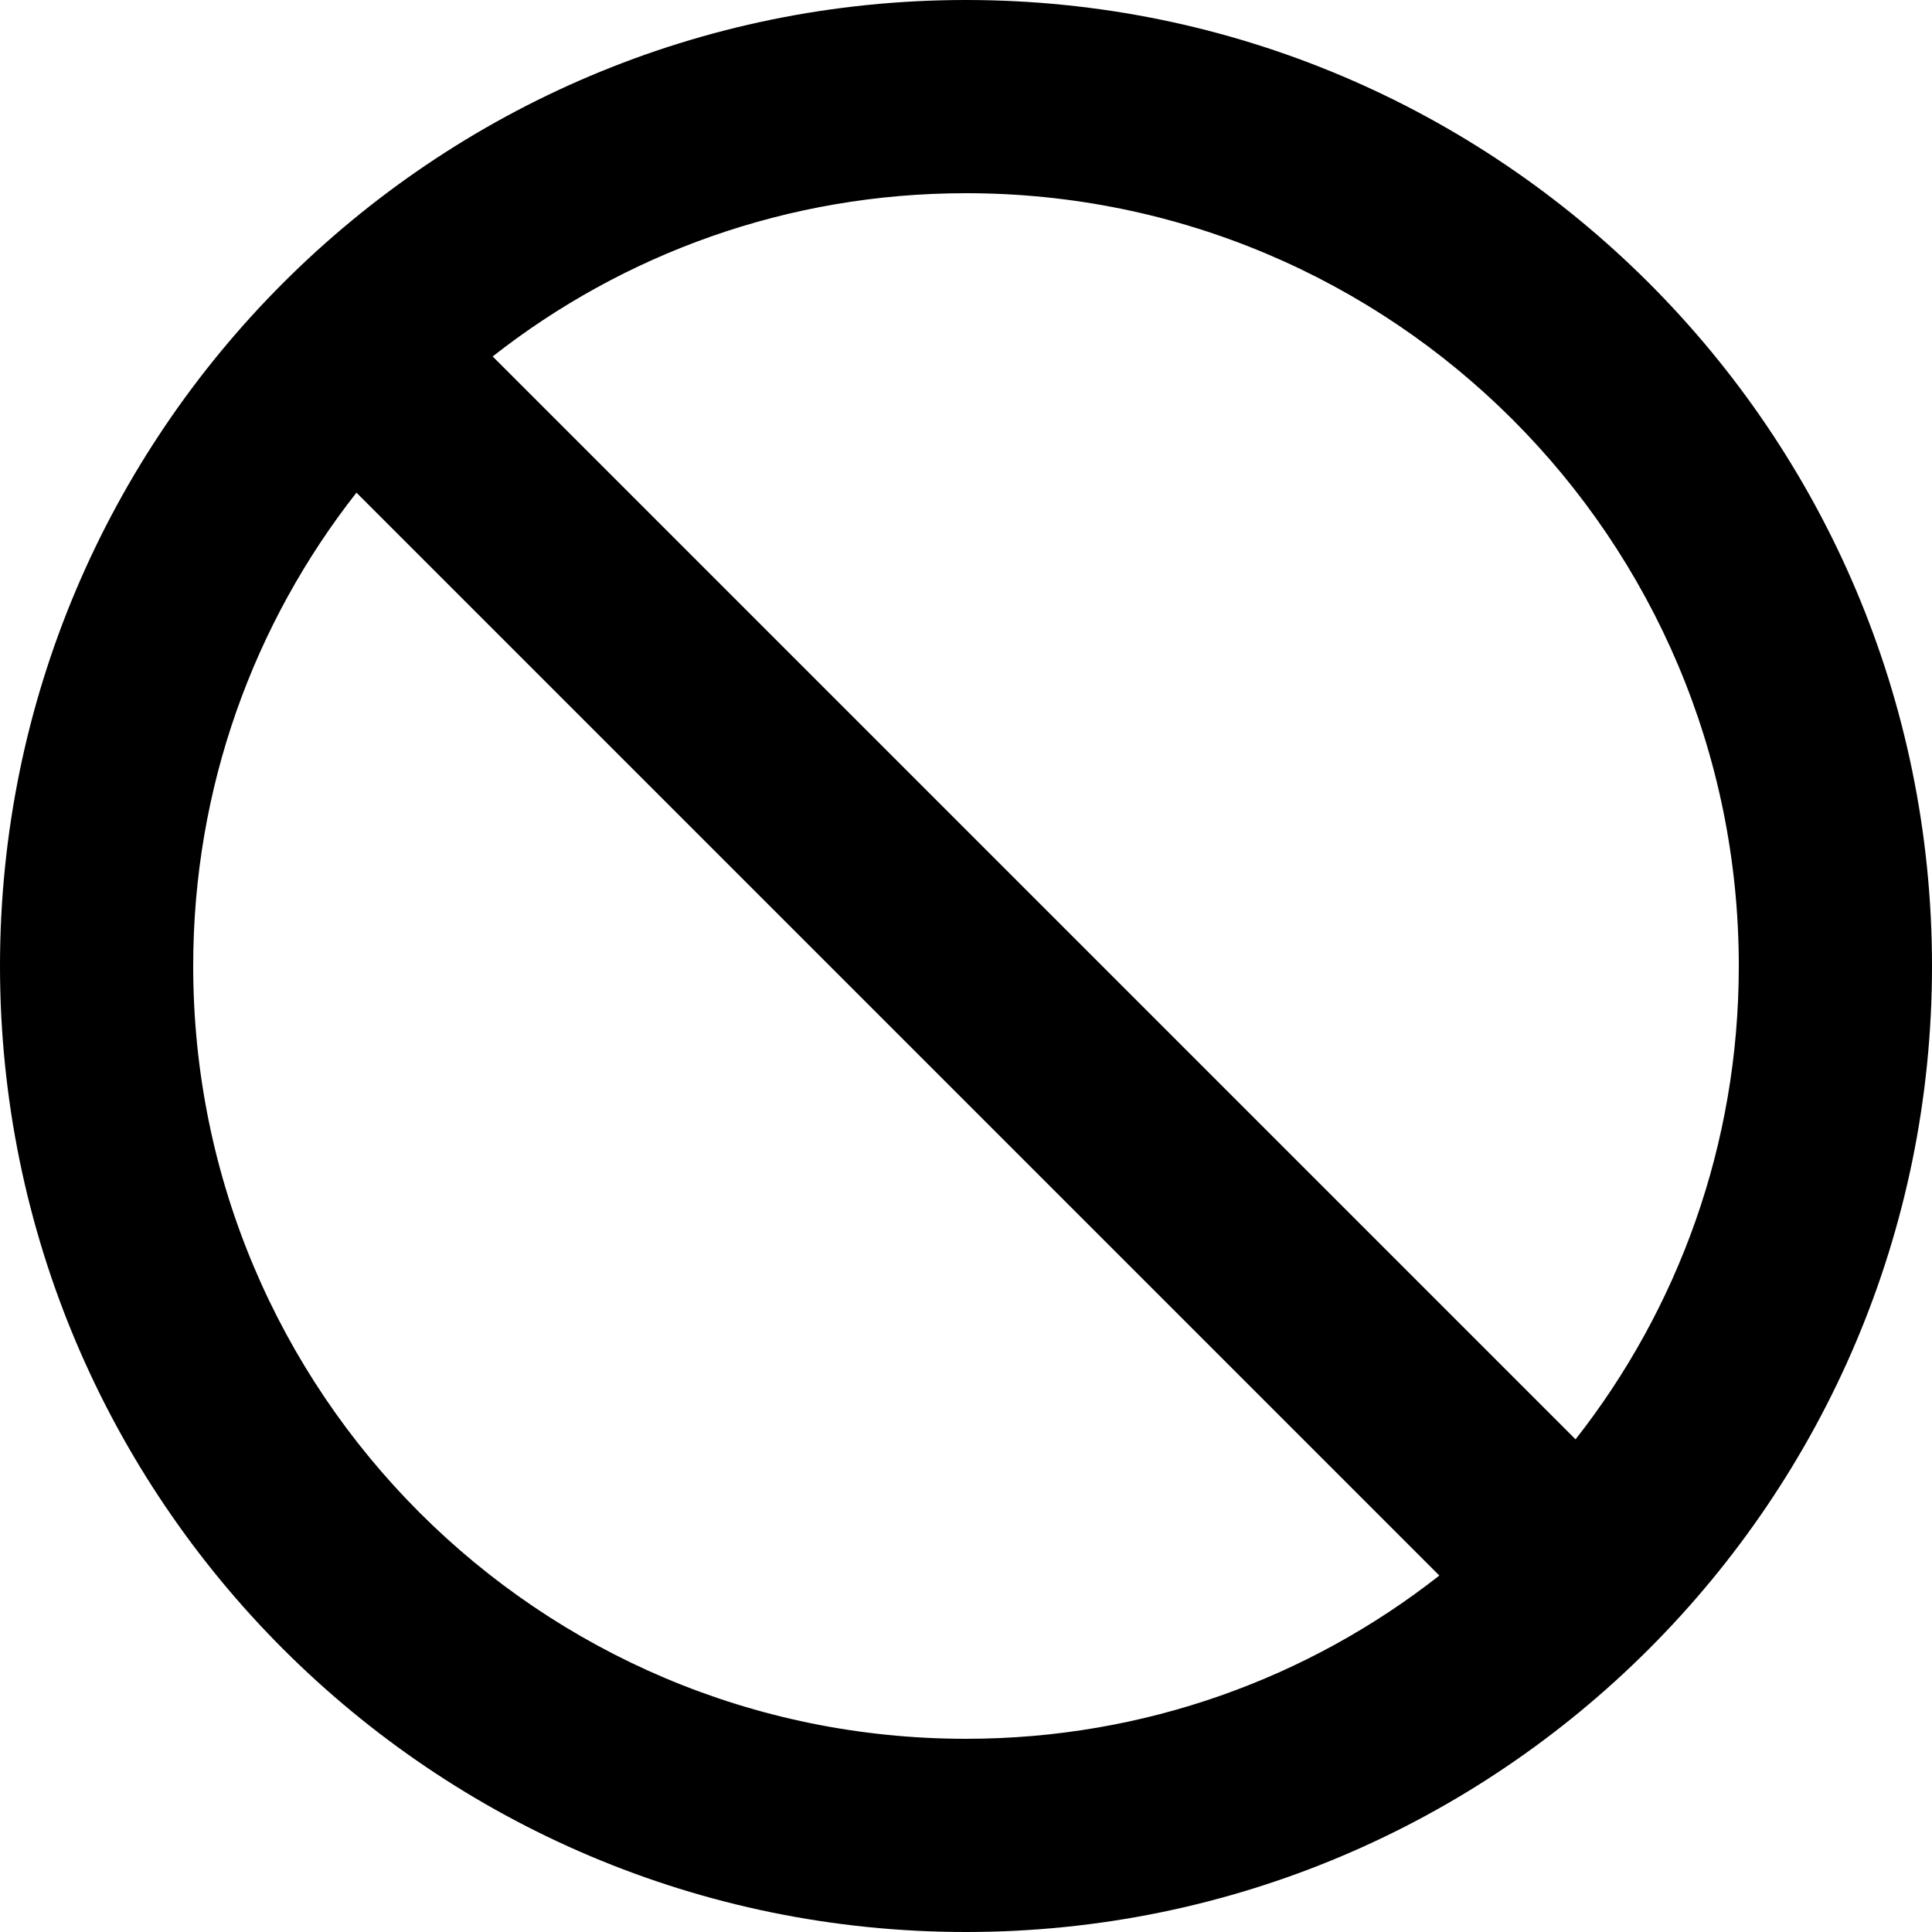
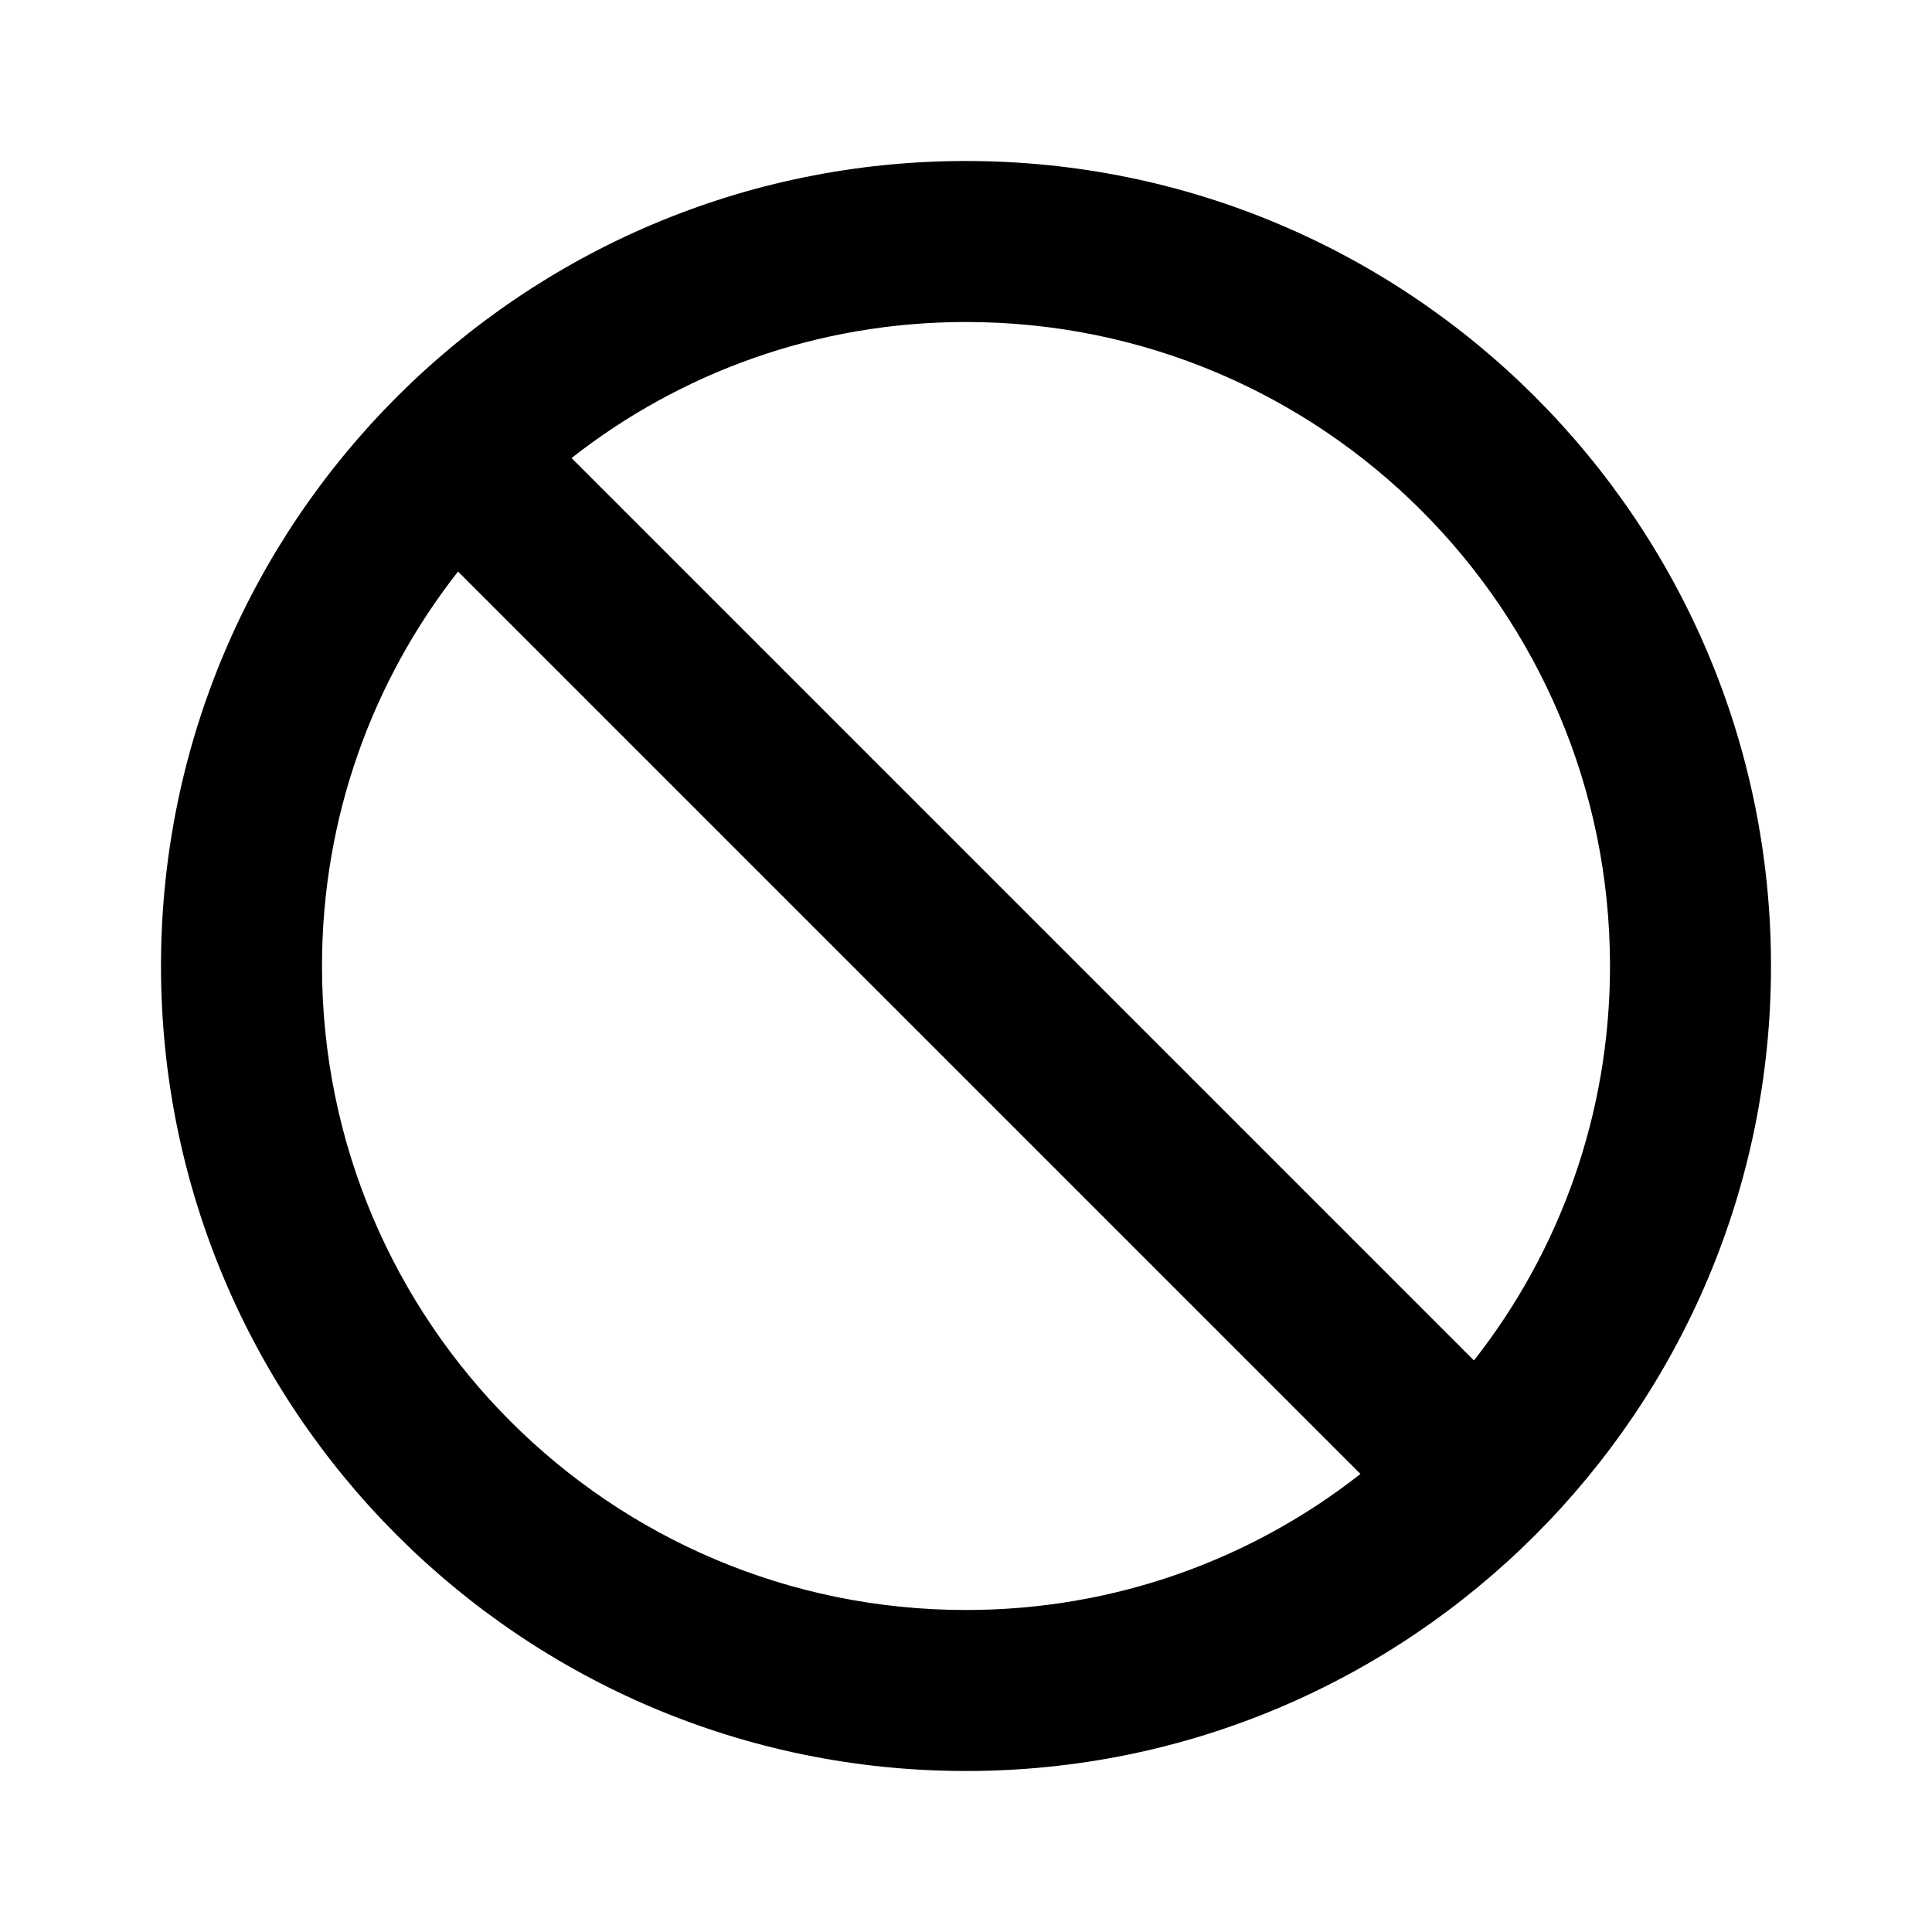
- <svg xmlns="http://www.w3.org/2000/svg" width="20" height="20" viewBox="0 0 20 20" fill="none">
-   <path d="M10 0C4.48 0 0 4.48 0 10C0 15.52 4.48 20 10 20C15.52 20 20 15.52 20 10C20 4.48 15.52 0 10 0ZM10 18C5.58 18 2 14.42 2 10C2 8.15 2.63 6.45 3.69 5.1L14.9 16.31C13.55 17.37 11.85 18 10 18ZM16.31 14.9L5.1 3.69C6.45 2.63 8.15 2 10 2C14.42 2 18 5.58 18 10C18 11.85 17.37 13.55 16.31 14.9Z" fill="black" />
+ <svg xmlns="http://www.w3.org/2000/svg" width="24" height="24" viewBox="0 0 24 24" fill="none">
+   <path d="M12 2C6.48 2 2 6.48 2 12C2 17.52 6.48 22 12 22C17.52 22 22 17.52 22 12C22 6.48 17.52 2 12 2ZM12 20C7.58 20 4 16.42 4 12C4 10.15 4.63 8.45 5.69 7.1L16.9 18.31C15.55 19.37 13.85 20 12 20ZM18.31 16.9L7.1 5.69C8.45 4.63 10.15 4 12 4C16.42 4 20 7.58 20 12C20 13.85 19.37 15.55 18.31 16.9Z" fill="black" />
</svg>
